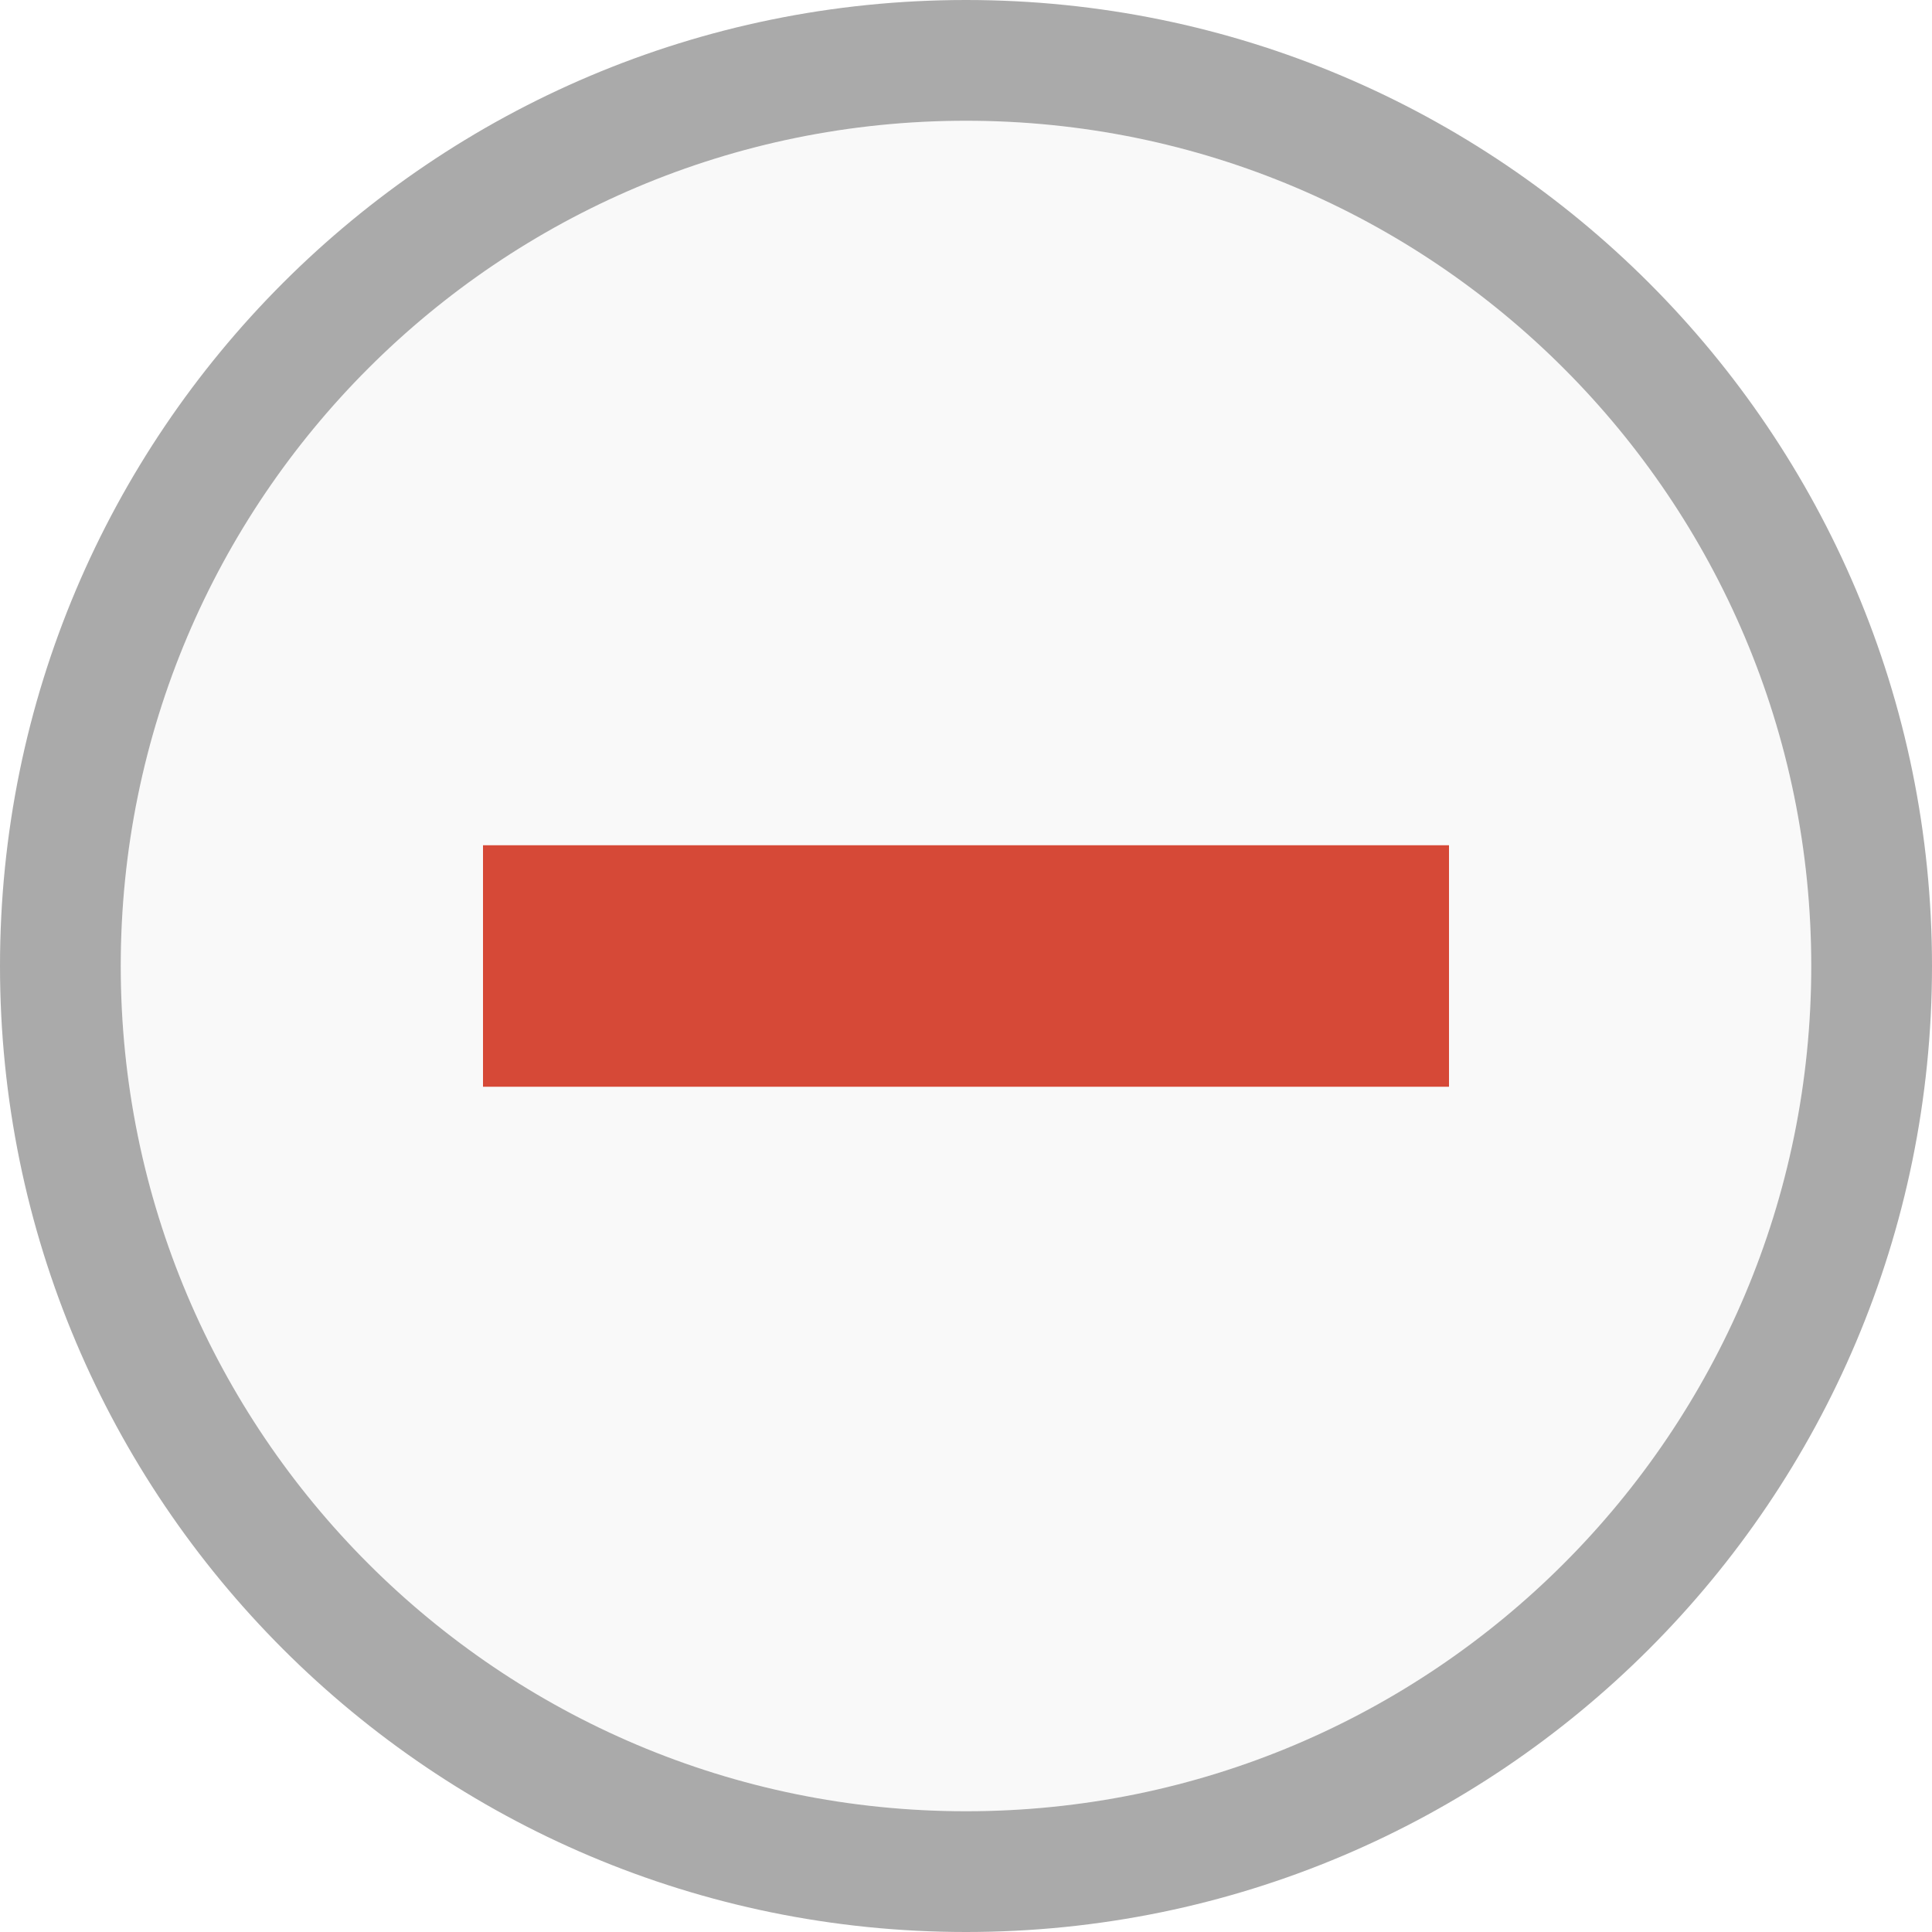
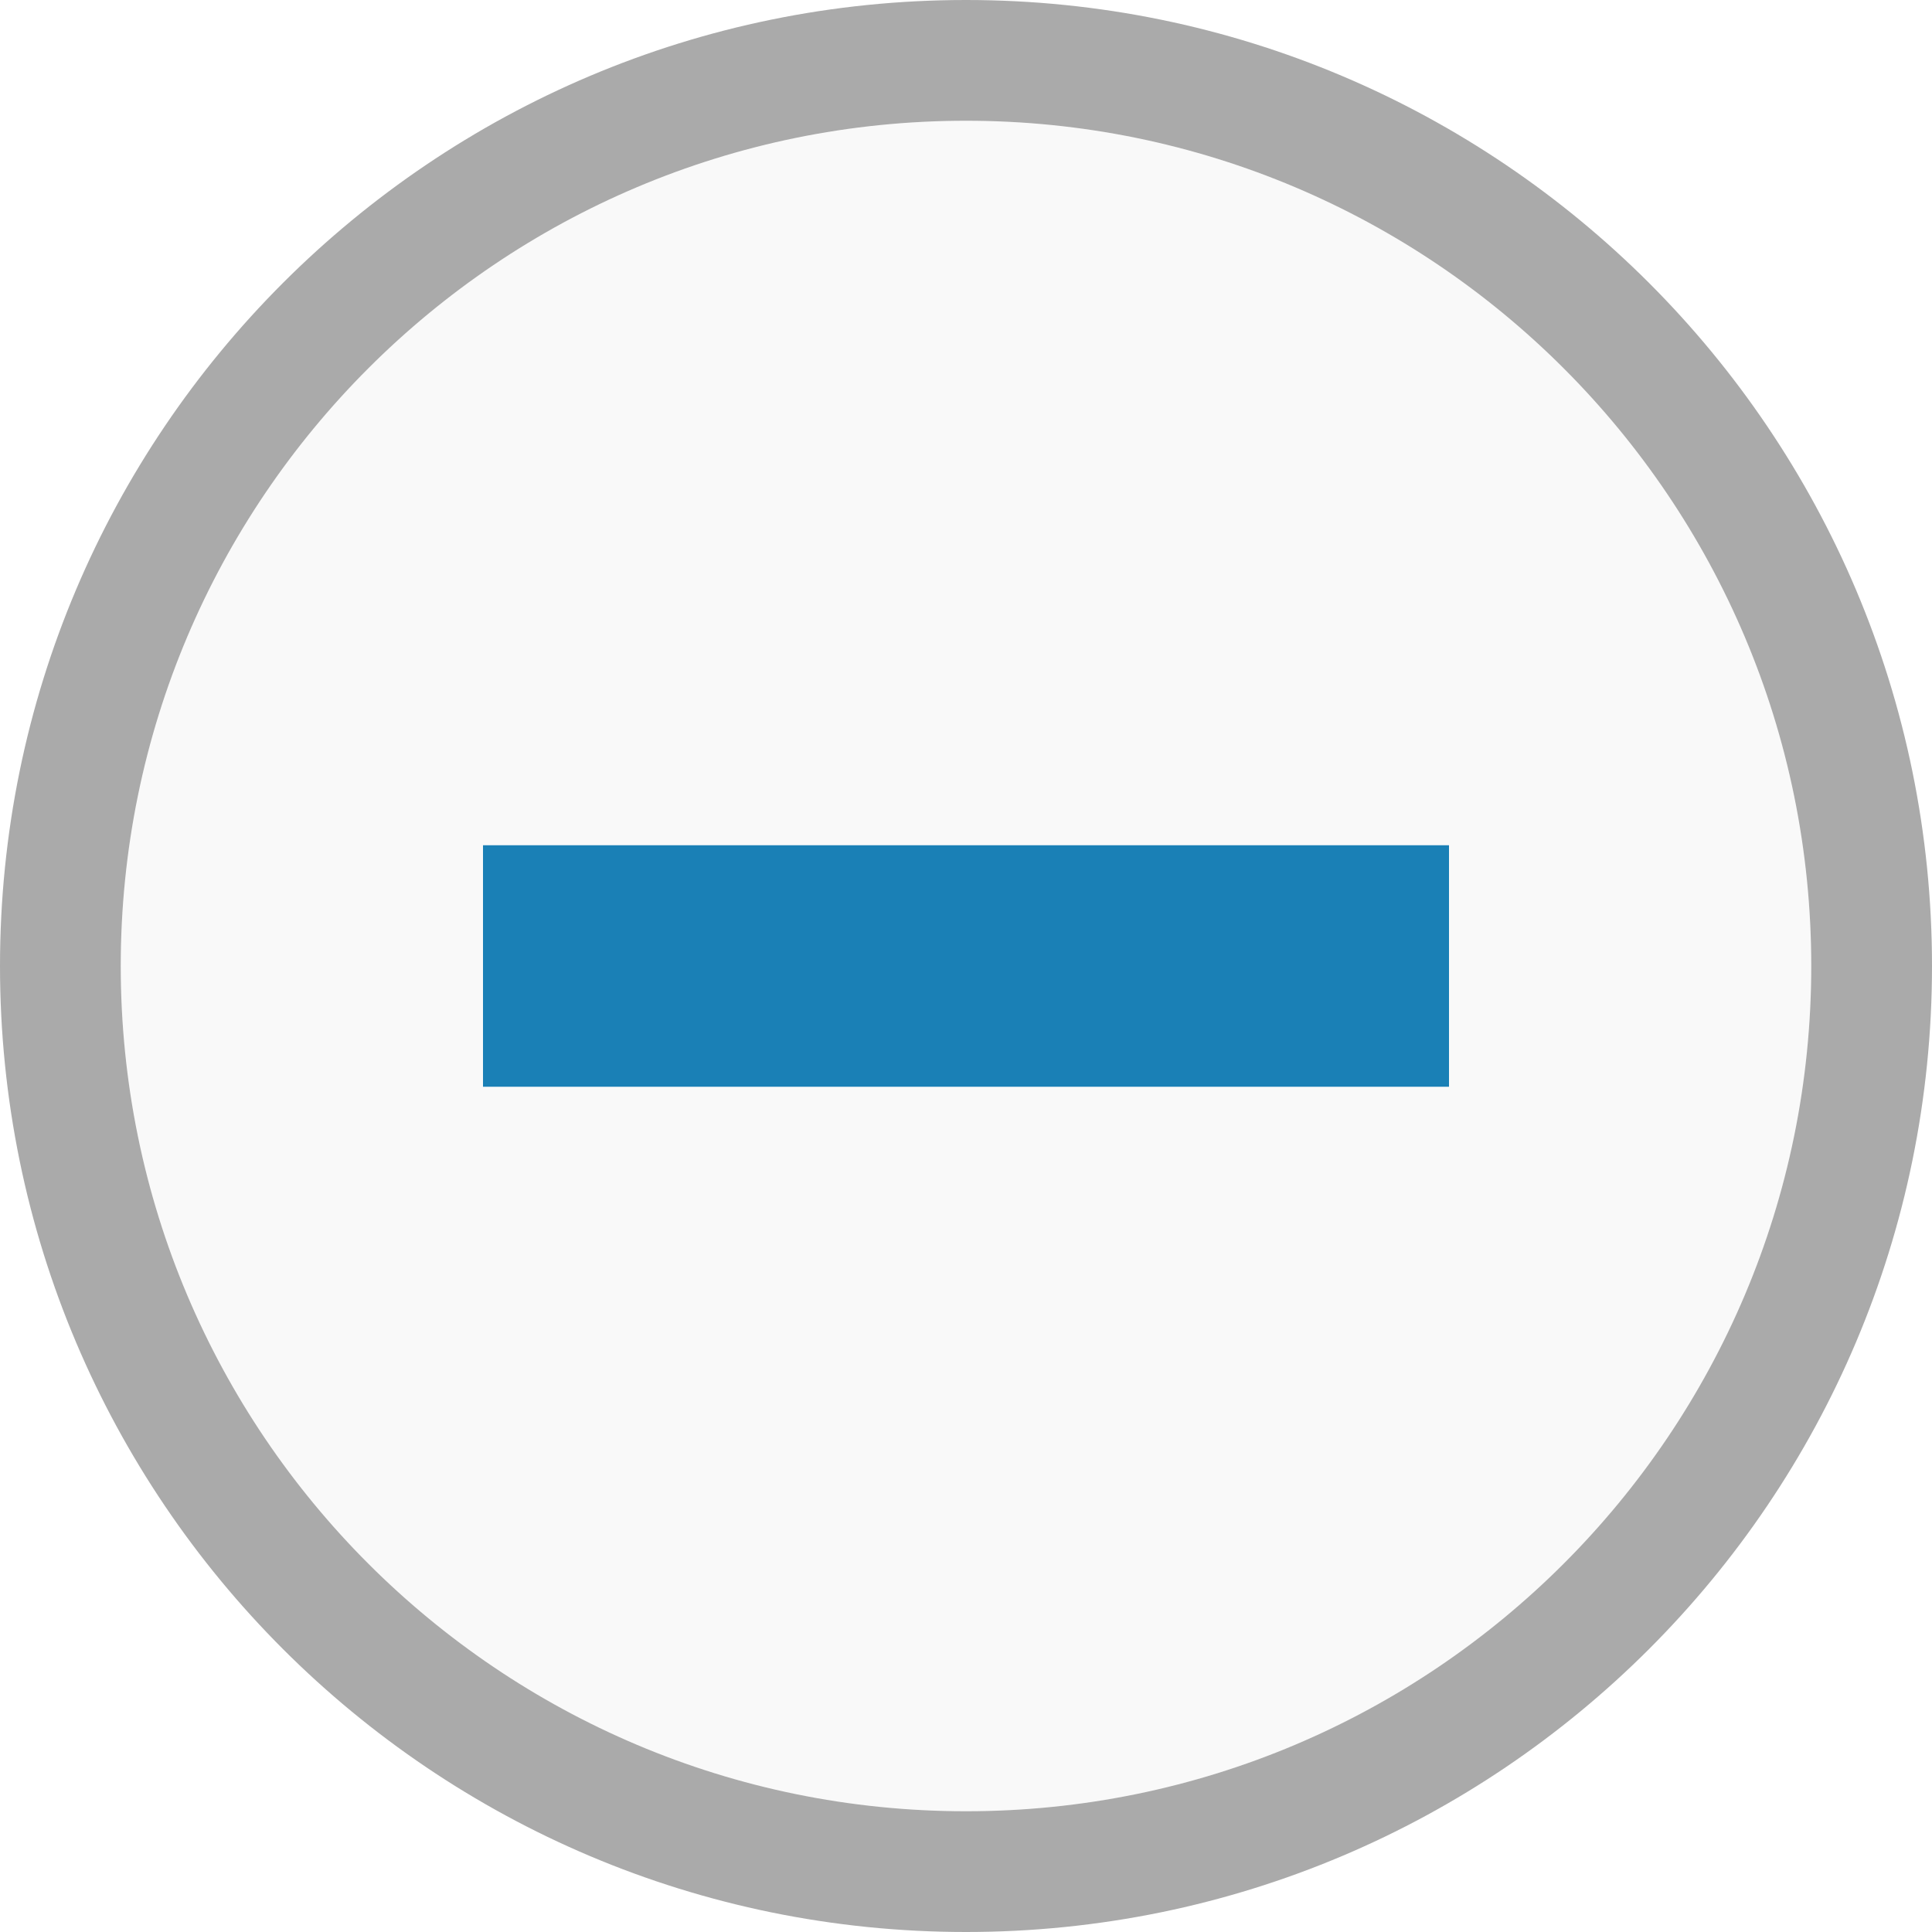
<svg xmlns="http://www.w3.org/2000/svg" viewBox="0 0 16 16">
  <g transform="translate(0 -1036.362)">
    <path style="fill:#f9f9f9" d="m 15,8 c 0,3.866 -3.134,7 -7,7 C 4.134,15 1,11.866 1,8 1,4.134 4.134,1 8,1 c 3.866,0 7,3.134 7,7 z" transform="translate(0 1036.362)" />
    <path style="fill:#aaa" d="M 8 0 C 3.582 8.8817842e-16 -3.006854e-17 3.582 0 8 C 0 12.418 3.582 16 8 16 C 12.418 16 16 12.418 16 8 C 16 3.582 12.418 -1.8064254e-15 8 0 z M 8 1 C 11.866 1 15 4.134 15 8 C 15 11.866 11.866 15 8 15 C 4.134 15 1 11.866 1 8 C 1 4.134 4.134 1 8 1 z " transform="translate(0 1036.362)" />
-     <rect width="8" x="4" y="7" height="2" style="fill:#d64937" transform="translate(0 1036.362)" />
+     <rect width="8" x="4" y="7" height="2" style="fill:#1a80b6" transform="translate(0 1036.362)" />
  </g>
</svg>
